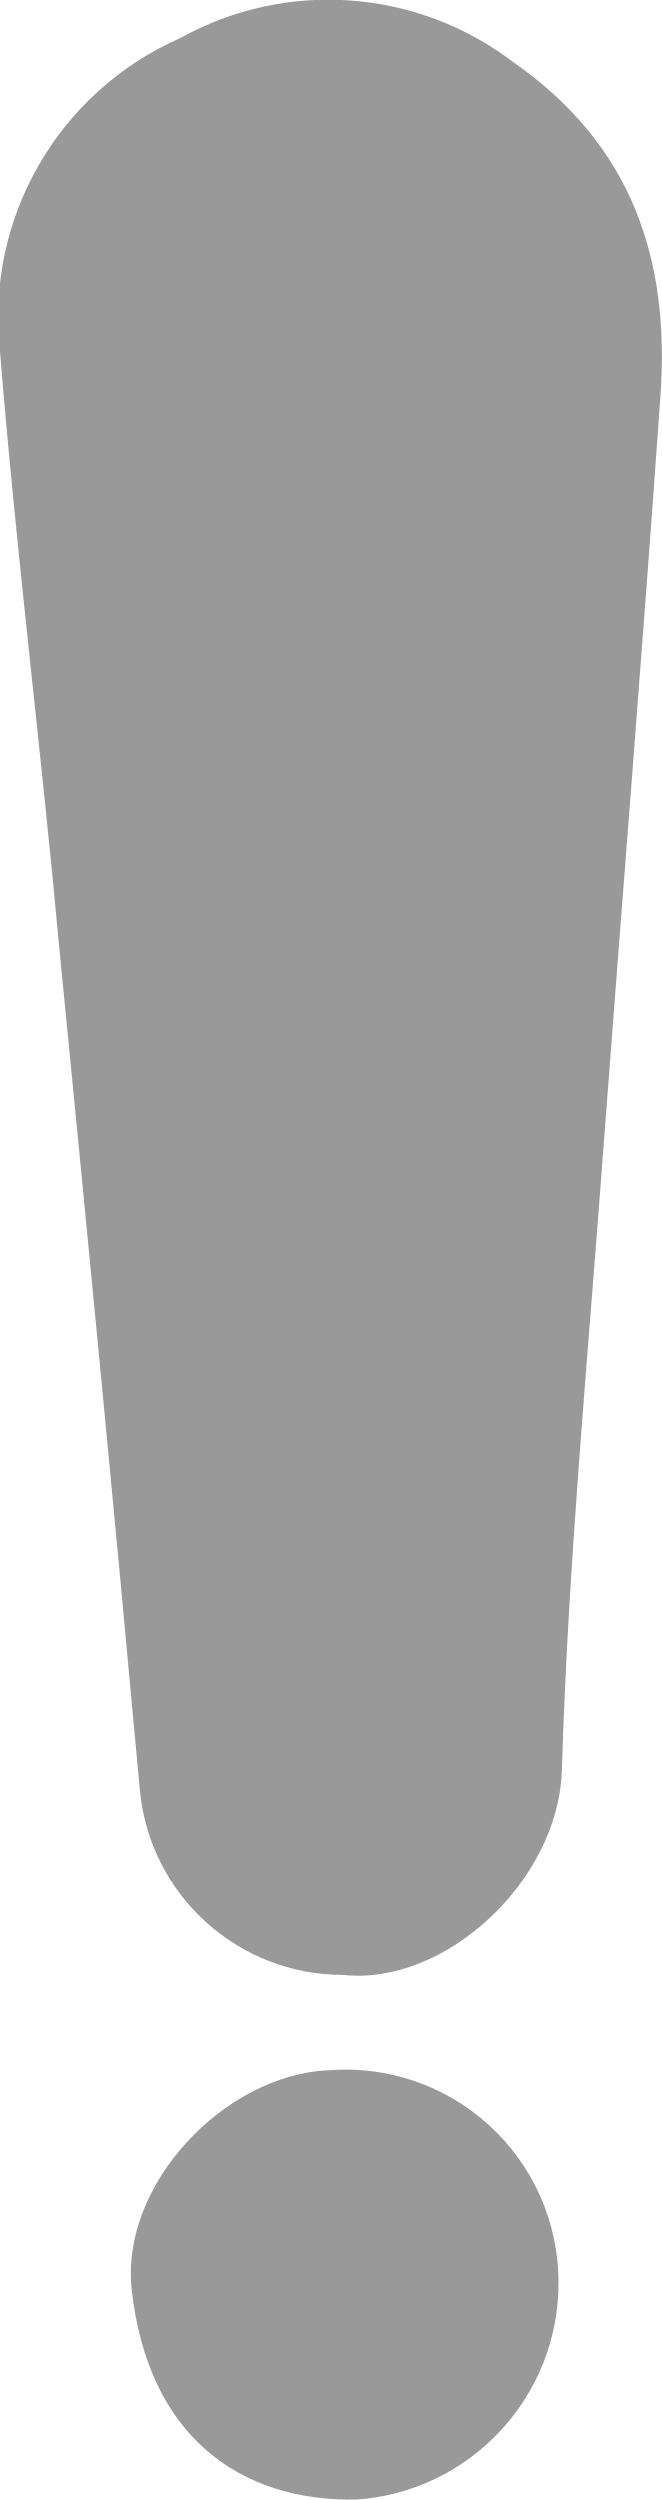
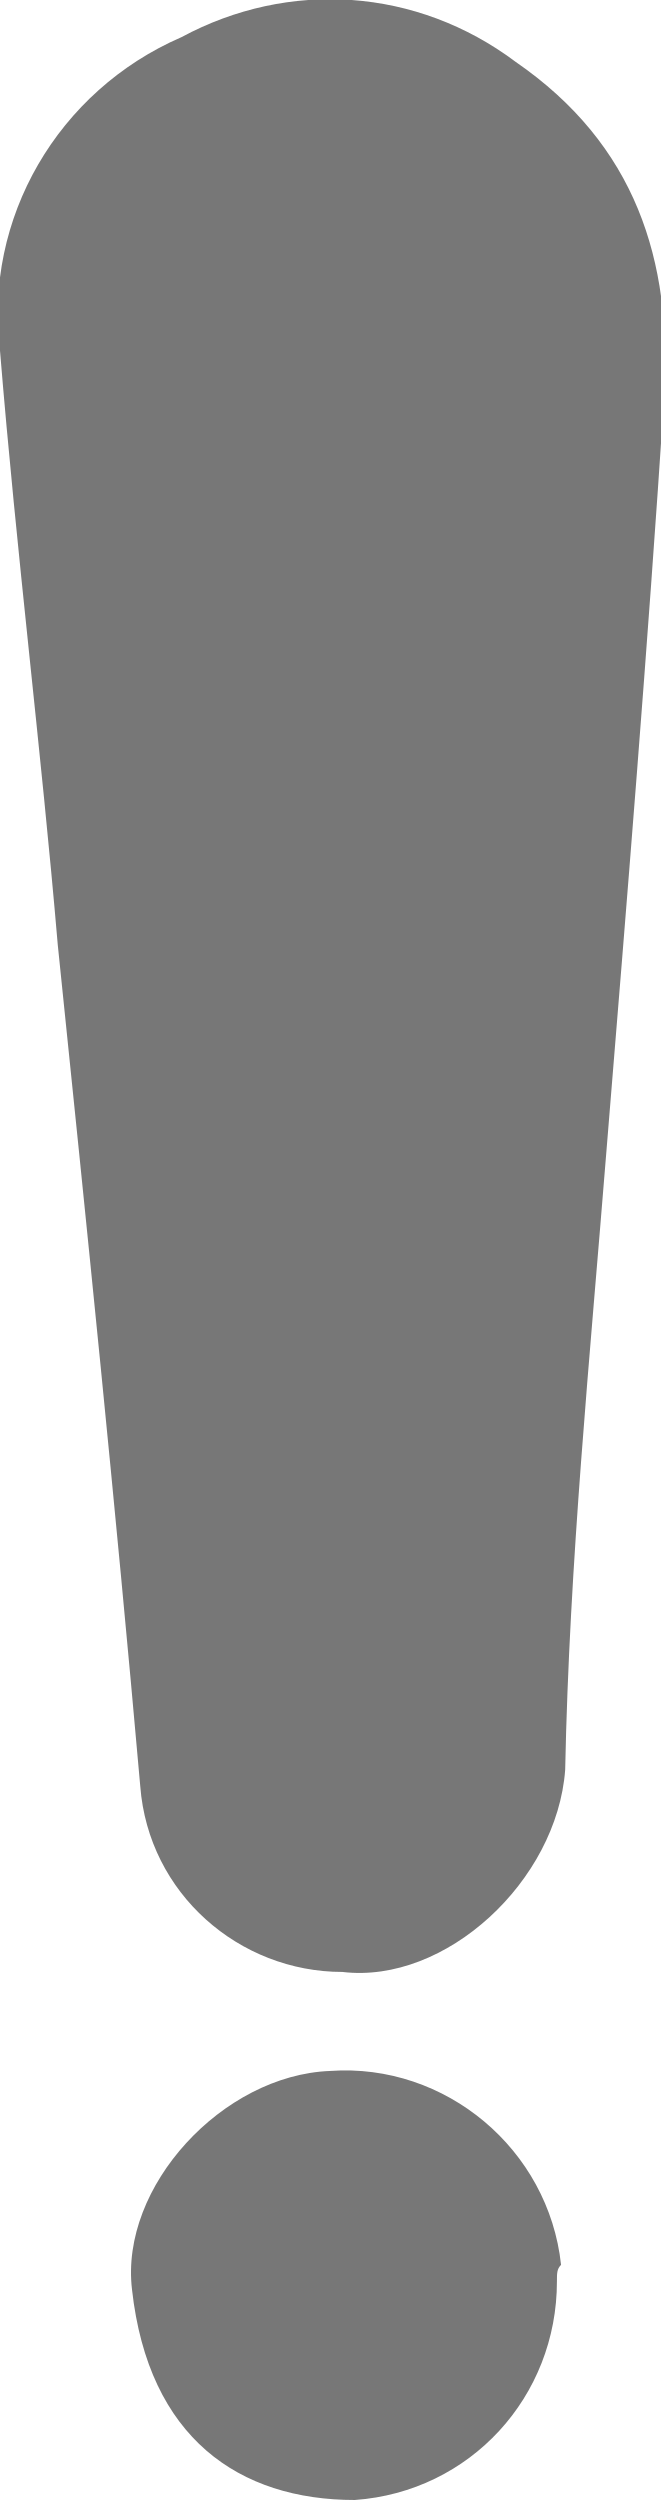
- <svg xmlns="http://www.w3.org/2000/svg" viewBox="0 0 16.03 60.56">
-   <defs>
-     <style>.cls-1{opacity:0.8;}.cls-2{fill:gray;}</style>
-   </defs>
-   <g id="Layer_2" data-name="Layer 2">
-     <g id="Top_panel" data-name="Top panel">
-       <g id="Status_Panel" data-name="Status Panel">
-         <g id="_6izoQk.tif" data-name="6izoQk.tif" class="cls-1">
-           <path class="cls-2" d="M8.31,47.84a4.94,4.94,0,0,1-4.92-4.45C2.77,36.59,2.11,29.81,1.44,23,1,18.18.39,13.36,0,8.51A7.39,7.39,0,0,1,4.37.92a7.39,7.39,0,0,1,8.07.59c2.87,2,3.79,4.77,3.56,8.06-.43,6.12-.93,12.23-1.39,18.34-.37,5-.85,10-1,15C13.51,45.58,10.77,48.11,8.31,47.84Z" />
-           <path class="cls-2" d="M13.53,55.26a5.26,5.26,0,0,1-4.9,5.29C5.8,60.6,3.58,59,3.19,55.46c-.28-2.52,2.23-5.2,4.77-5.31A5.16,5.16,0,0,1,13.53,55.26Z" />
+ <svg xmlns="http://www.w3.org/2000/svg" version="1.1" id="Layer_1" x="0px" y="0px" viewBox="0 0 16 60.6" style="enable-background:new 0 0 16 60.6;" xml:space="preserve">
+   <style type="text/css">
+ 	.st0{opacity:0.8;}
+ 	.st1{fill:#555555;}
+ </style>
+   <g id="Layer_2">
+     <g id="Top_panel">
+       <g id="Status_Panel">
+         <g id="_6izoQk.tif" class="st0">
+           <path class="st1" d="M8.3,47.8c-2.5,0-4.7-1.9-4.9-4.5c-0.6-6.8-1.3-13.6-2-20.4C1,18.2,0.4,13.4,0,8.5      c-0.4-3.2,1.4-6.3,4.4-7.6c2.6-1.4,5.7-1.2,8.1,0.6c2.9,2,3.8,4.8,3.6,8.1c-0.4,6.1-0.9,12.2-1.4,18.3c-0.4,5-0.9,10-1,15      C13.5,45.6,10.8,48.1,8.3,47.8z" />
+           <path class="st1" d="M13.5,55.3c0,2.8-2.1,5.1-4.9,5.3c-2.8,0-5-1.5-5.4-5.1c-0.3-2.5,2.2-5.2,4.8-5.3c2.8-0.2,5.3,1.9,5.6,4.7      C13.5,55,13.5,55.1,13.5,55.3z" />
        </g>
      </g>
    </g>
  </g>
</svg>
